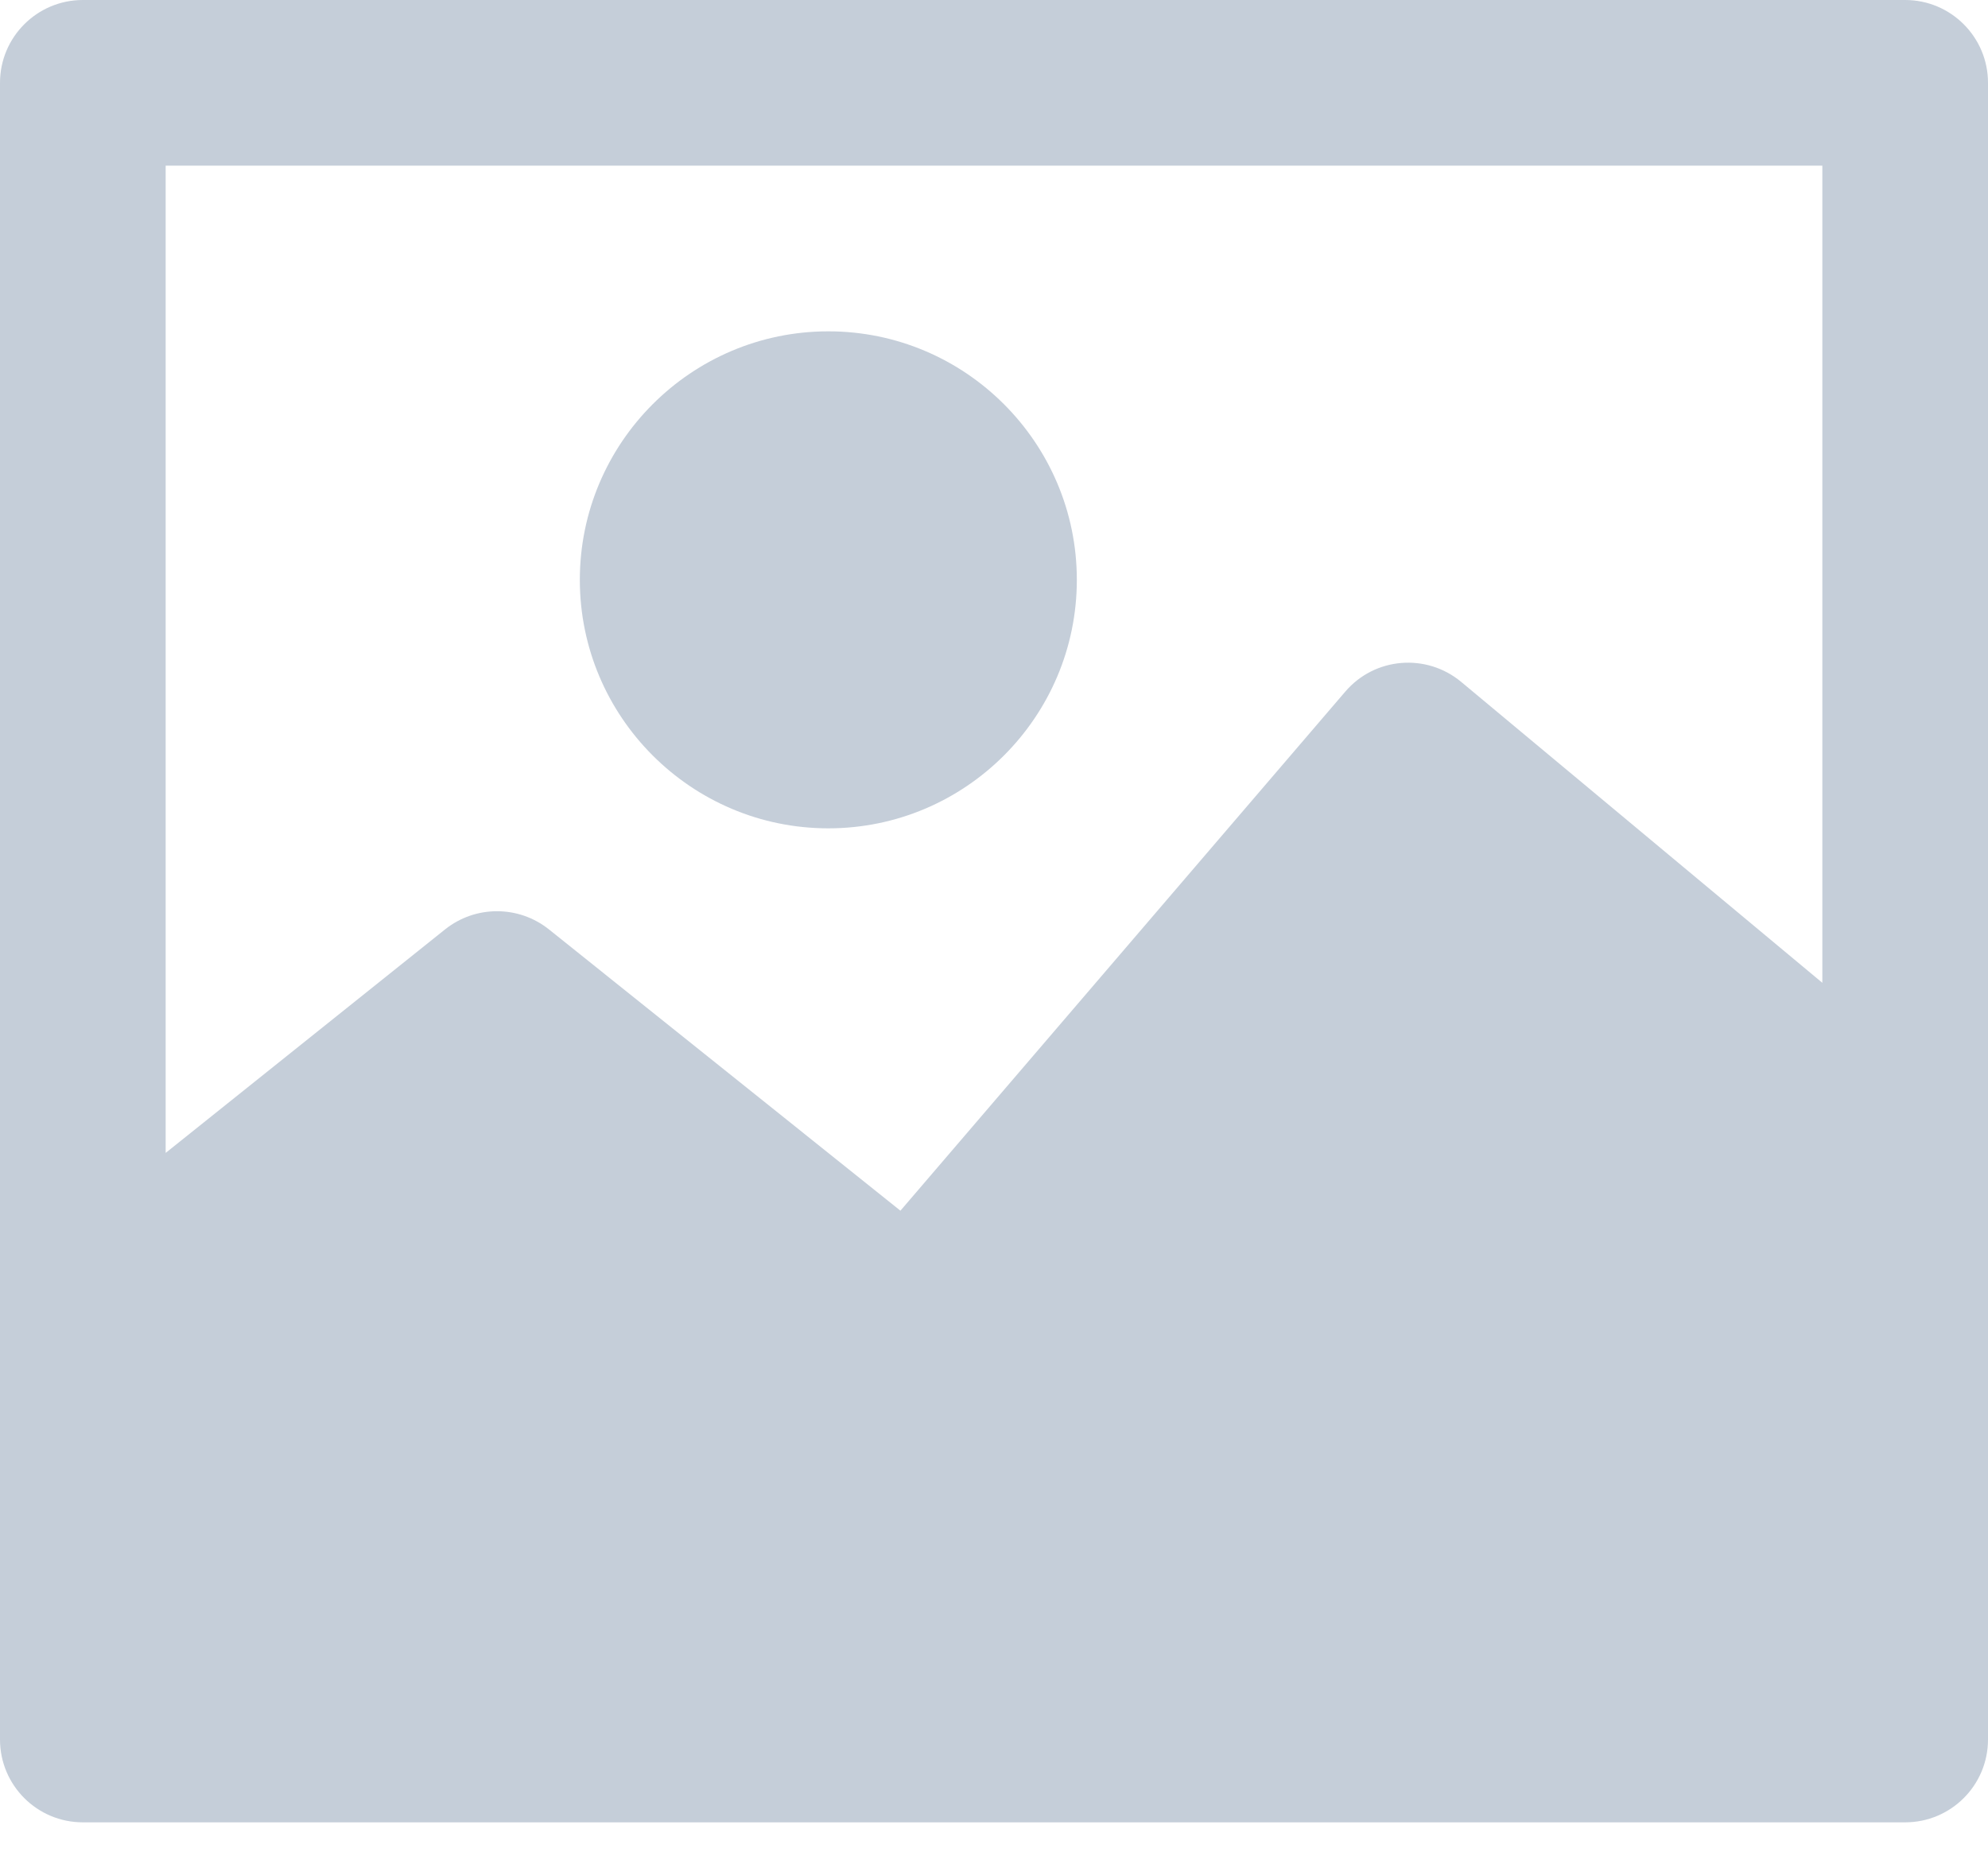
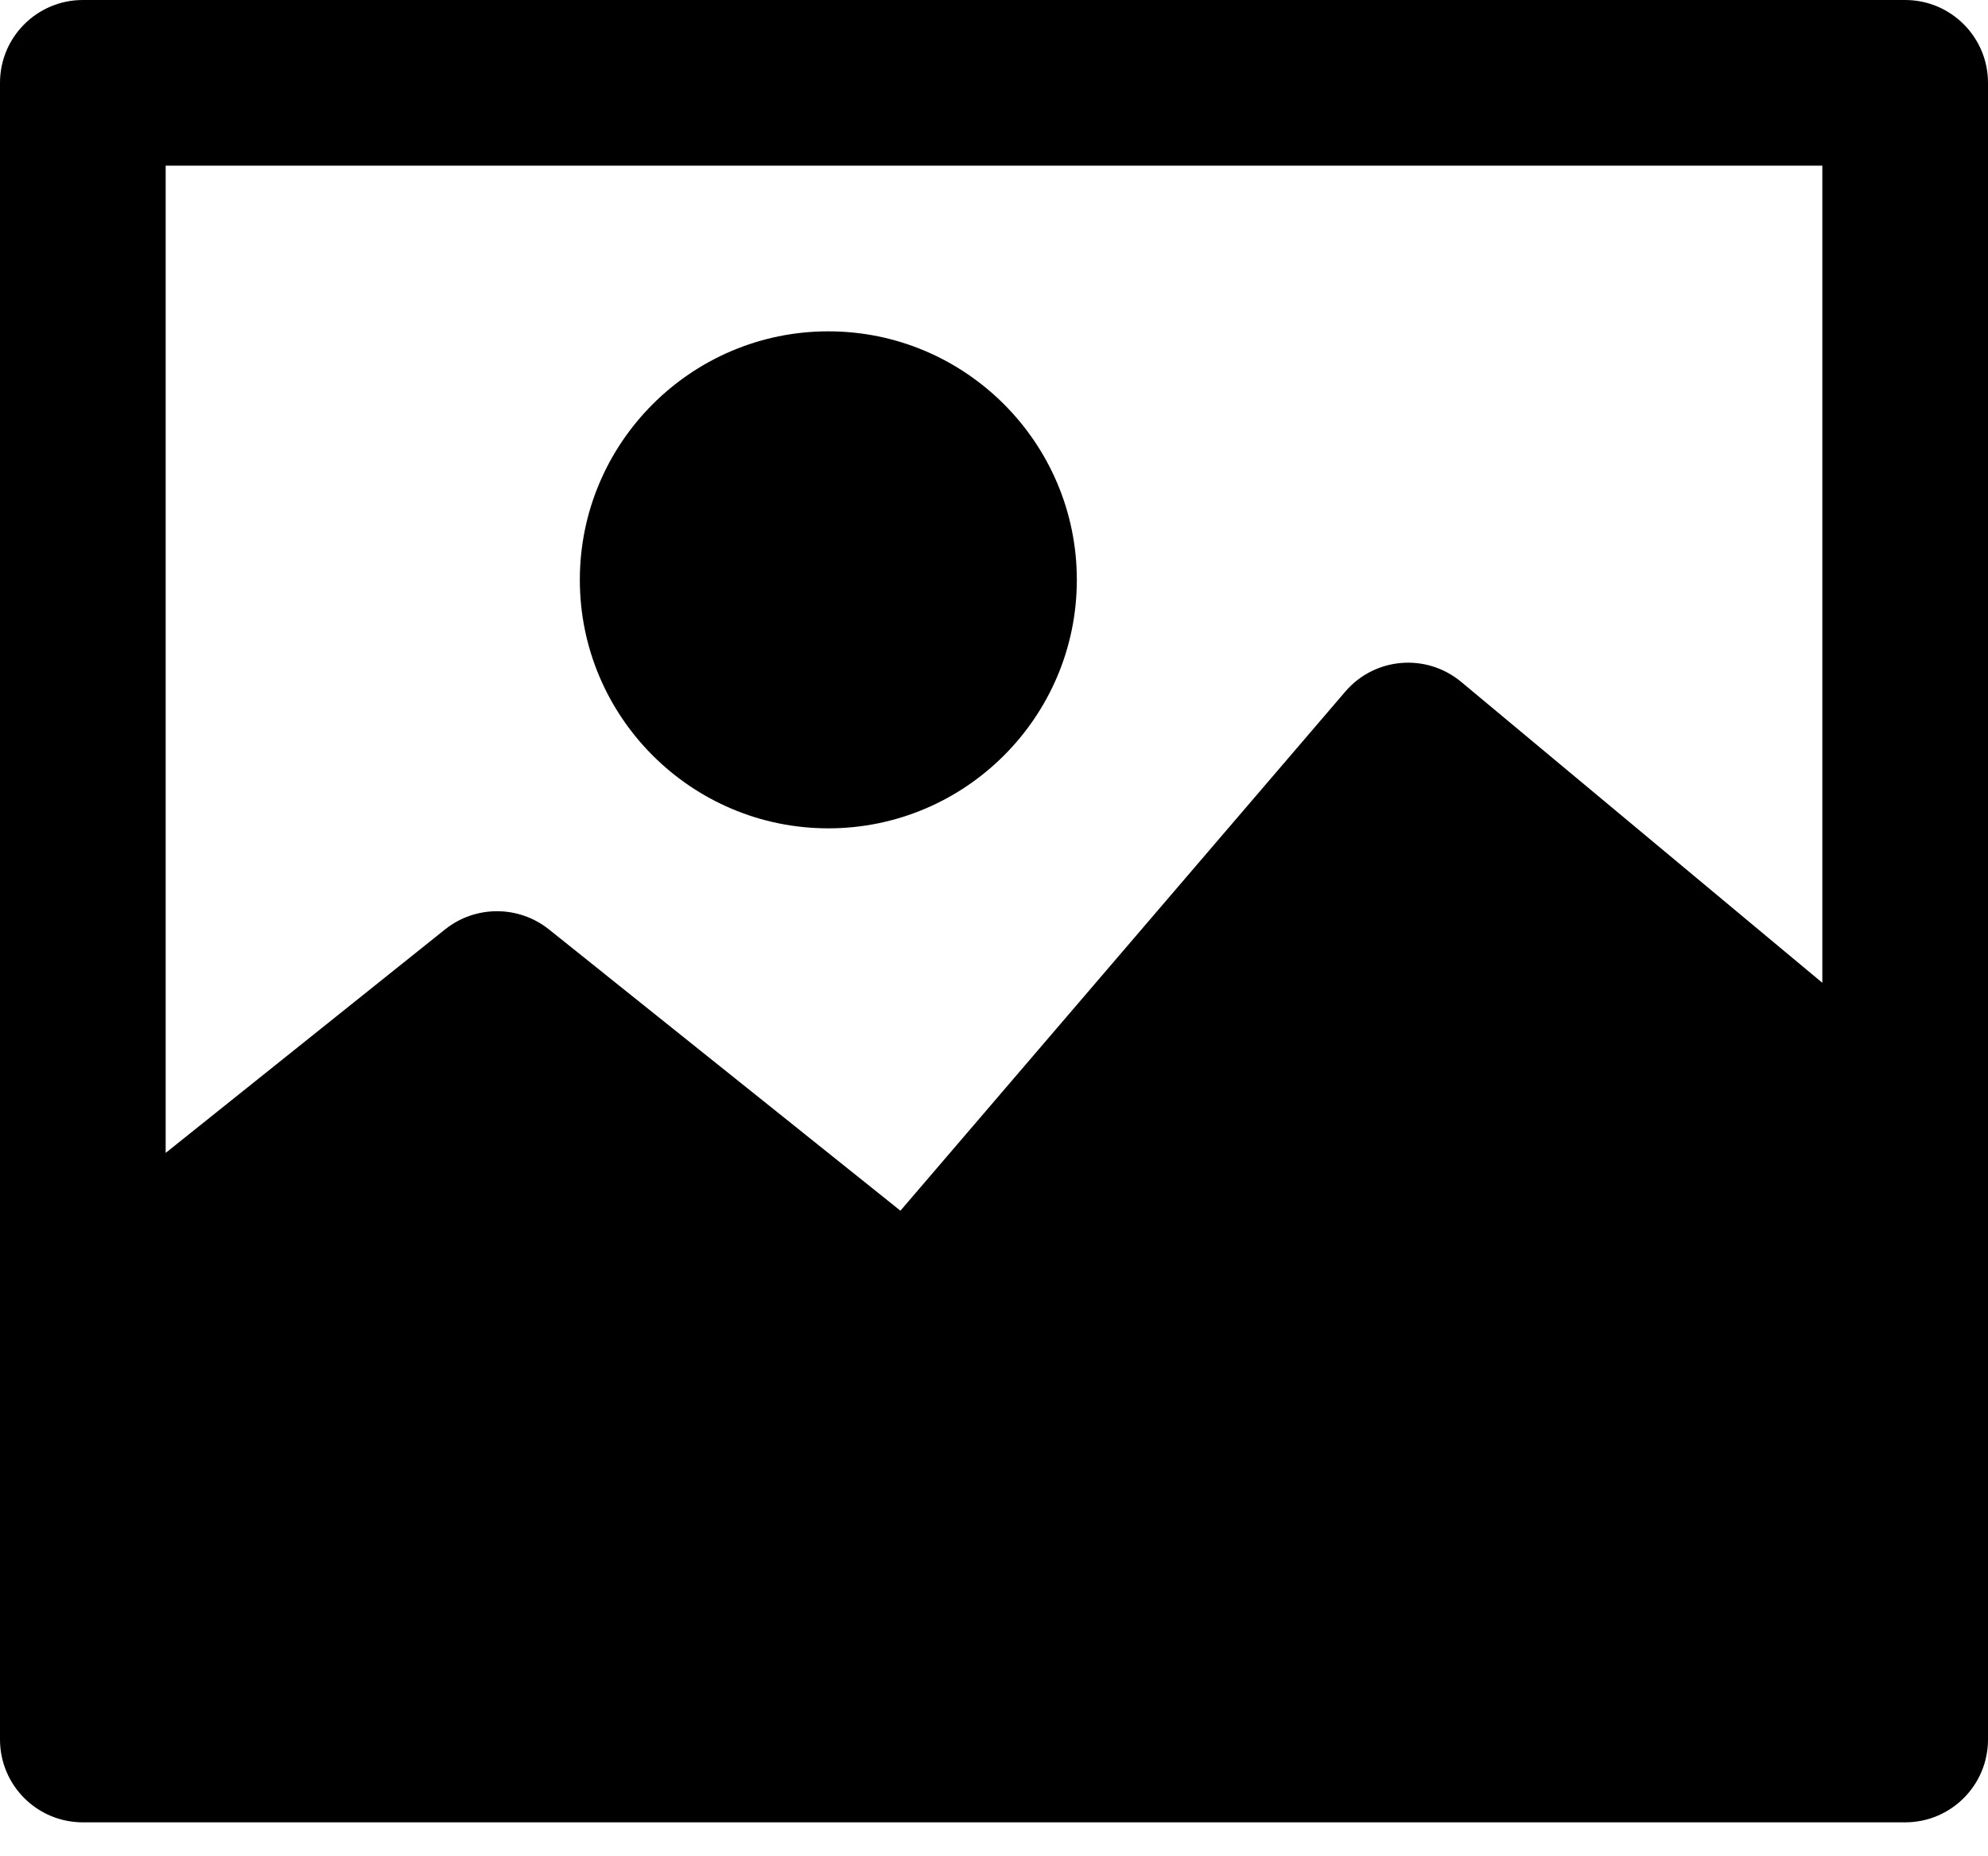
<svg xmlns="http://www.w3.org/2000/svg" width="30px" height="28px" viewBox="0 0 30 28" version="1.1">
-   <g stroke="none" stroke-width="1" fill="none" fill-rule="evenodd">
-     <g transform="translate(-159, -543)" fill="#C5CED9">
+   <g stroke="none" stroke-width="1" fill-rule="evenodd">
+     <g transform="translate(-159, -543)">
      <g transform="translate(159, 543)">
        <path d="M27.5,14.831 L22.05,10.29 C21.524,9.853 20.746,9.917 20.301,10.437 L13.588,18.27 L8.281,14.023 C7.824,13.66 7.176,13.66 6.719,14.023 L2.5,17.398 L2.5,2.5 L27.5,2.5 L27.5,14.831 Z M28.75,-0 L1.25,-0 C0.56,-0 0,0.56 0,1.25 L0,26.25 C0,26.941 0.56,27.5 1.25,27.5 L28.75,27.5 C29.44,27.5 30,26.941 30,26.25 L30,1.25 C30,0.56 29.44,-0 28.75,-0 L28.75,-0 Z" />
        <path d="M12.5,12.5 C14.568,12.5 16.25,10.818 16.25,8.75 C16.25,6.683 14.568,5 12.5,5 C10.432,5 8.75,6.683 8.75,8.75 C8.75,10.818 10.432,12.5 12.5,12.5" />
      </g>
    </g>
  </g>
</svg>
